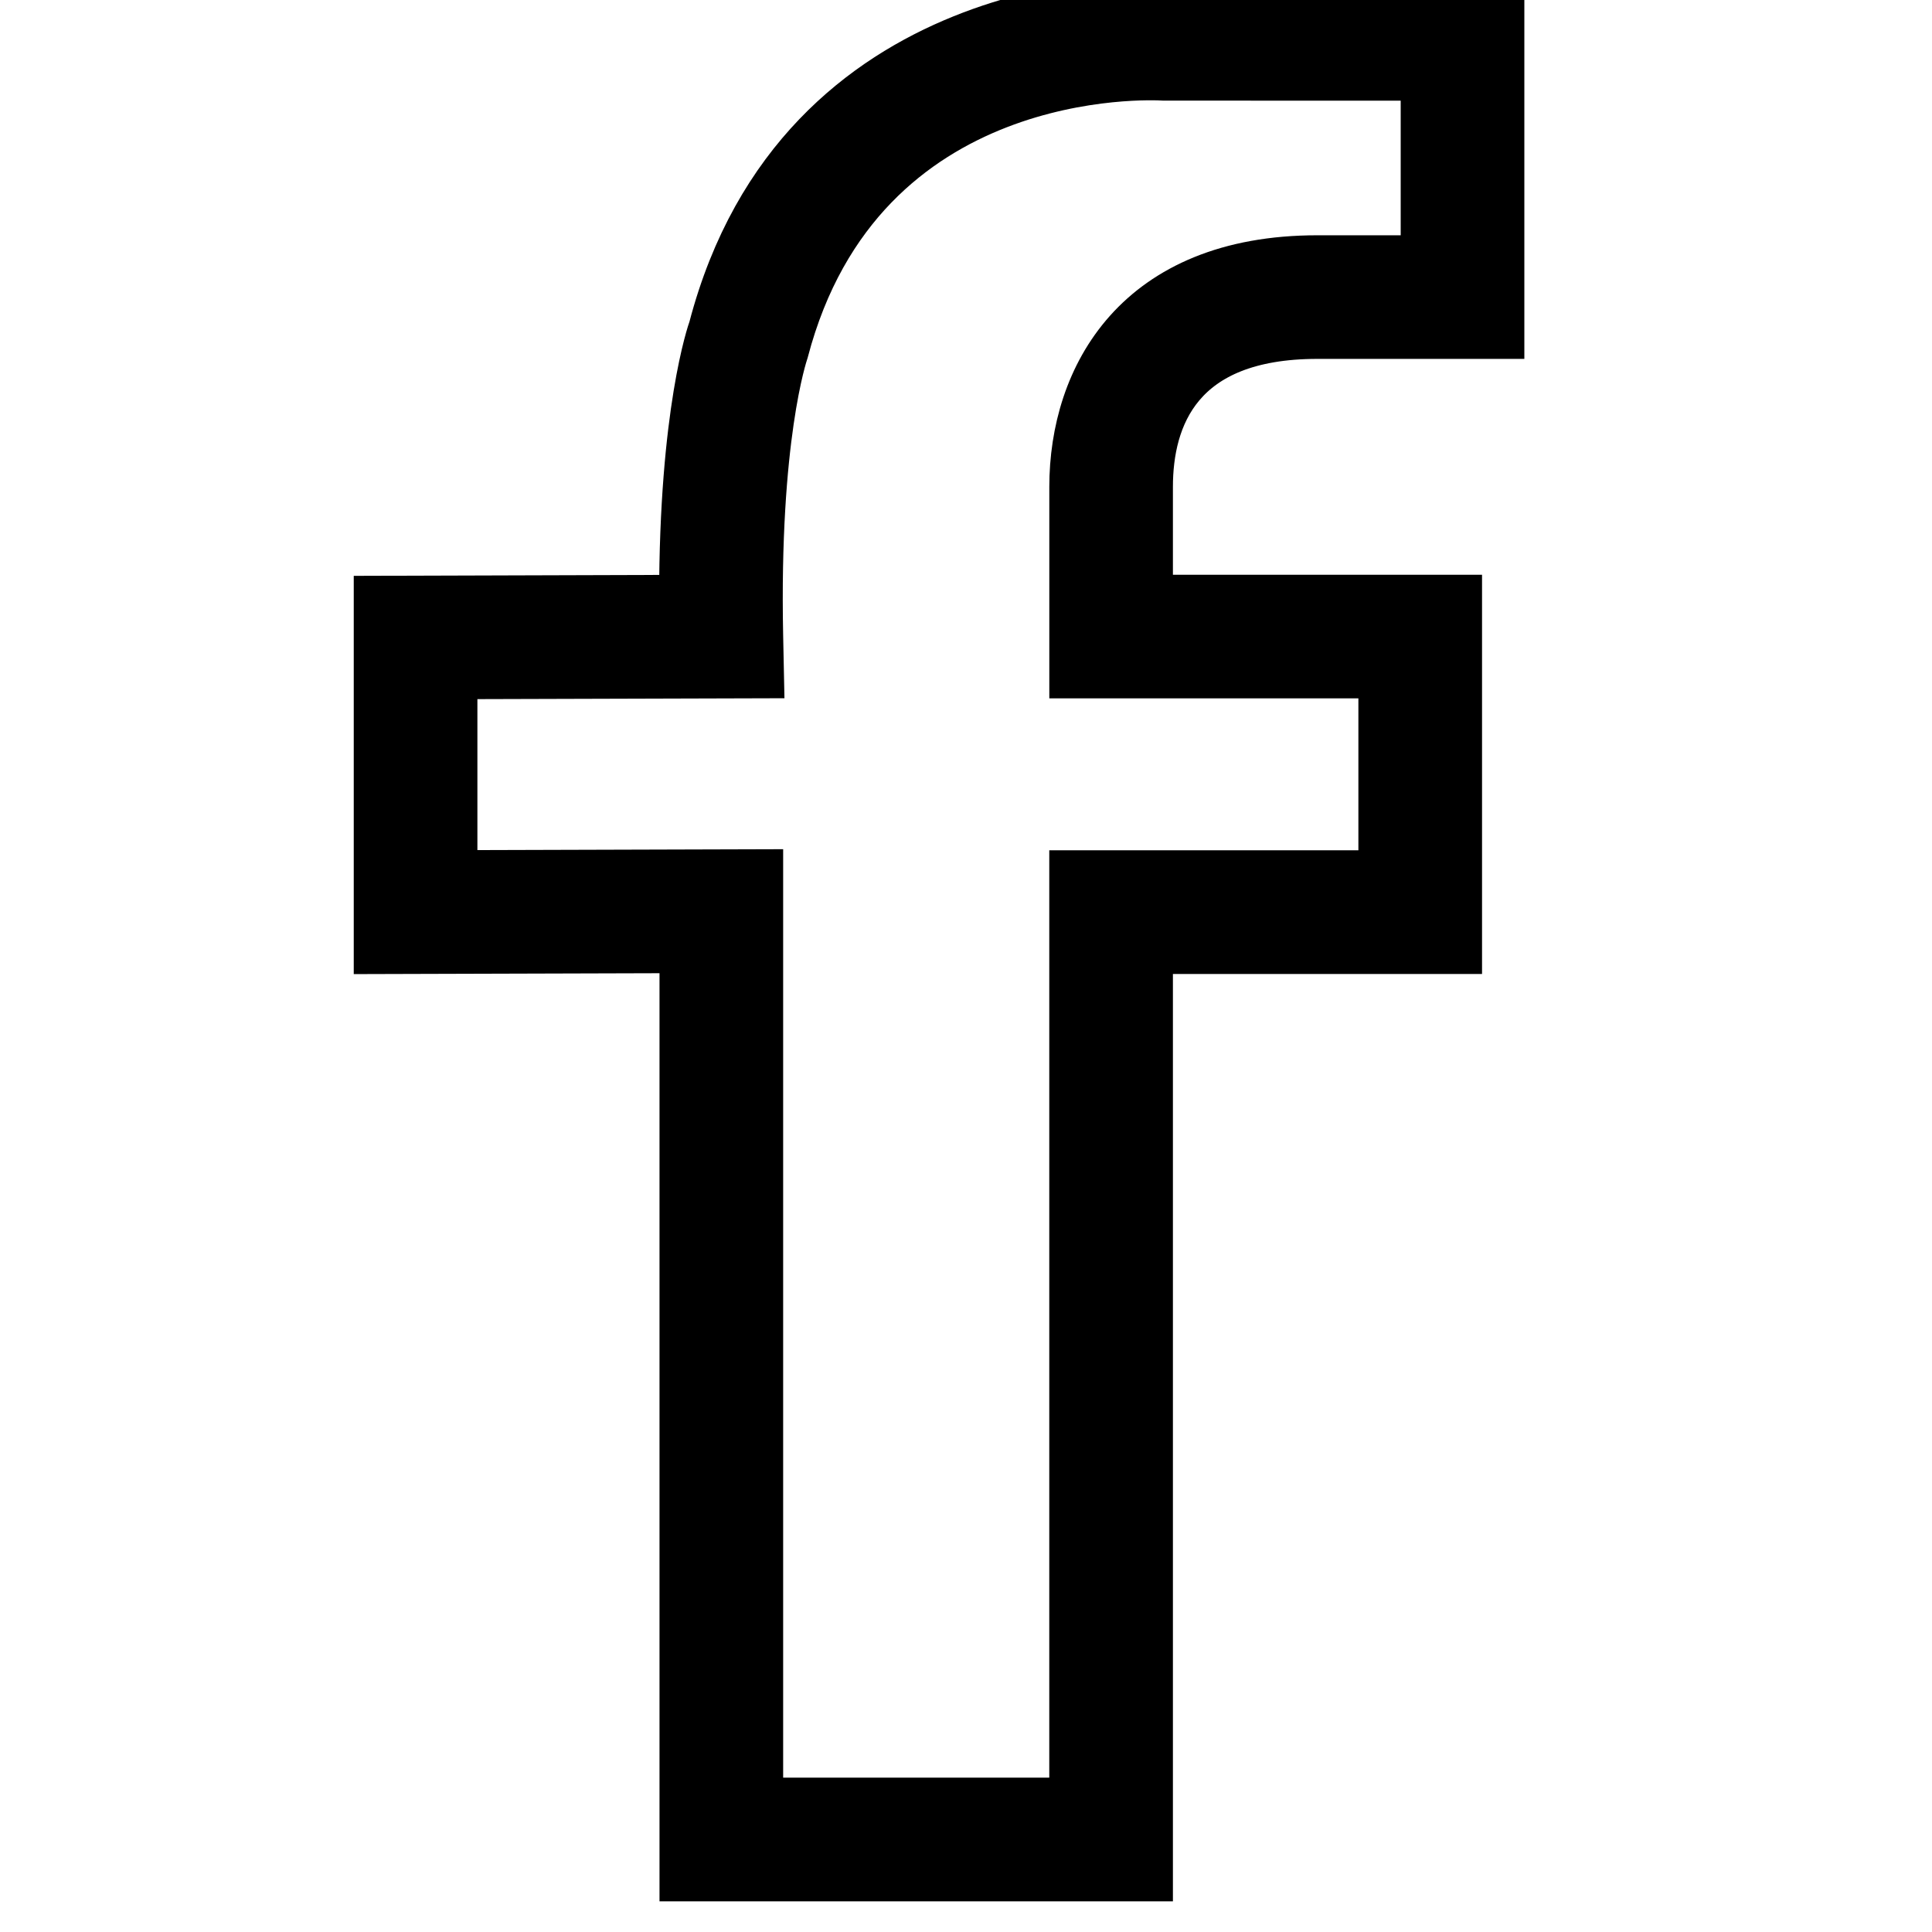
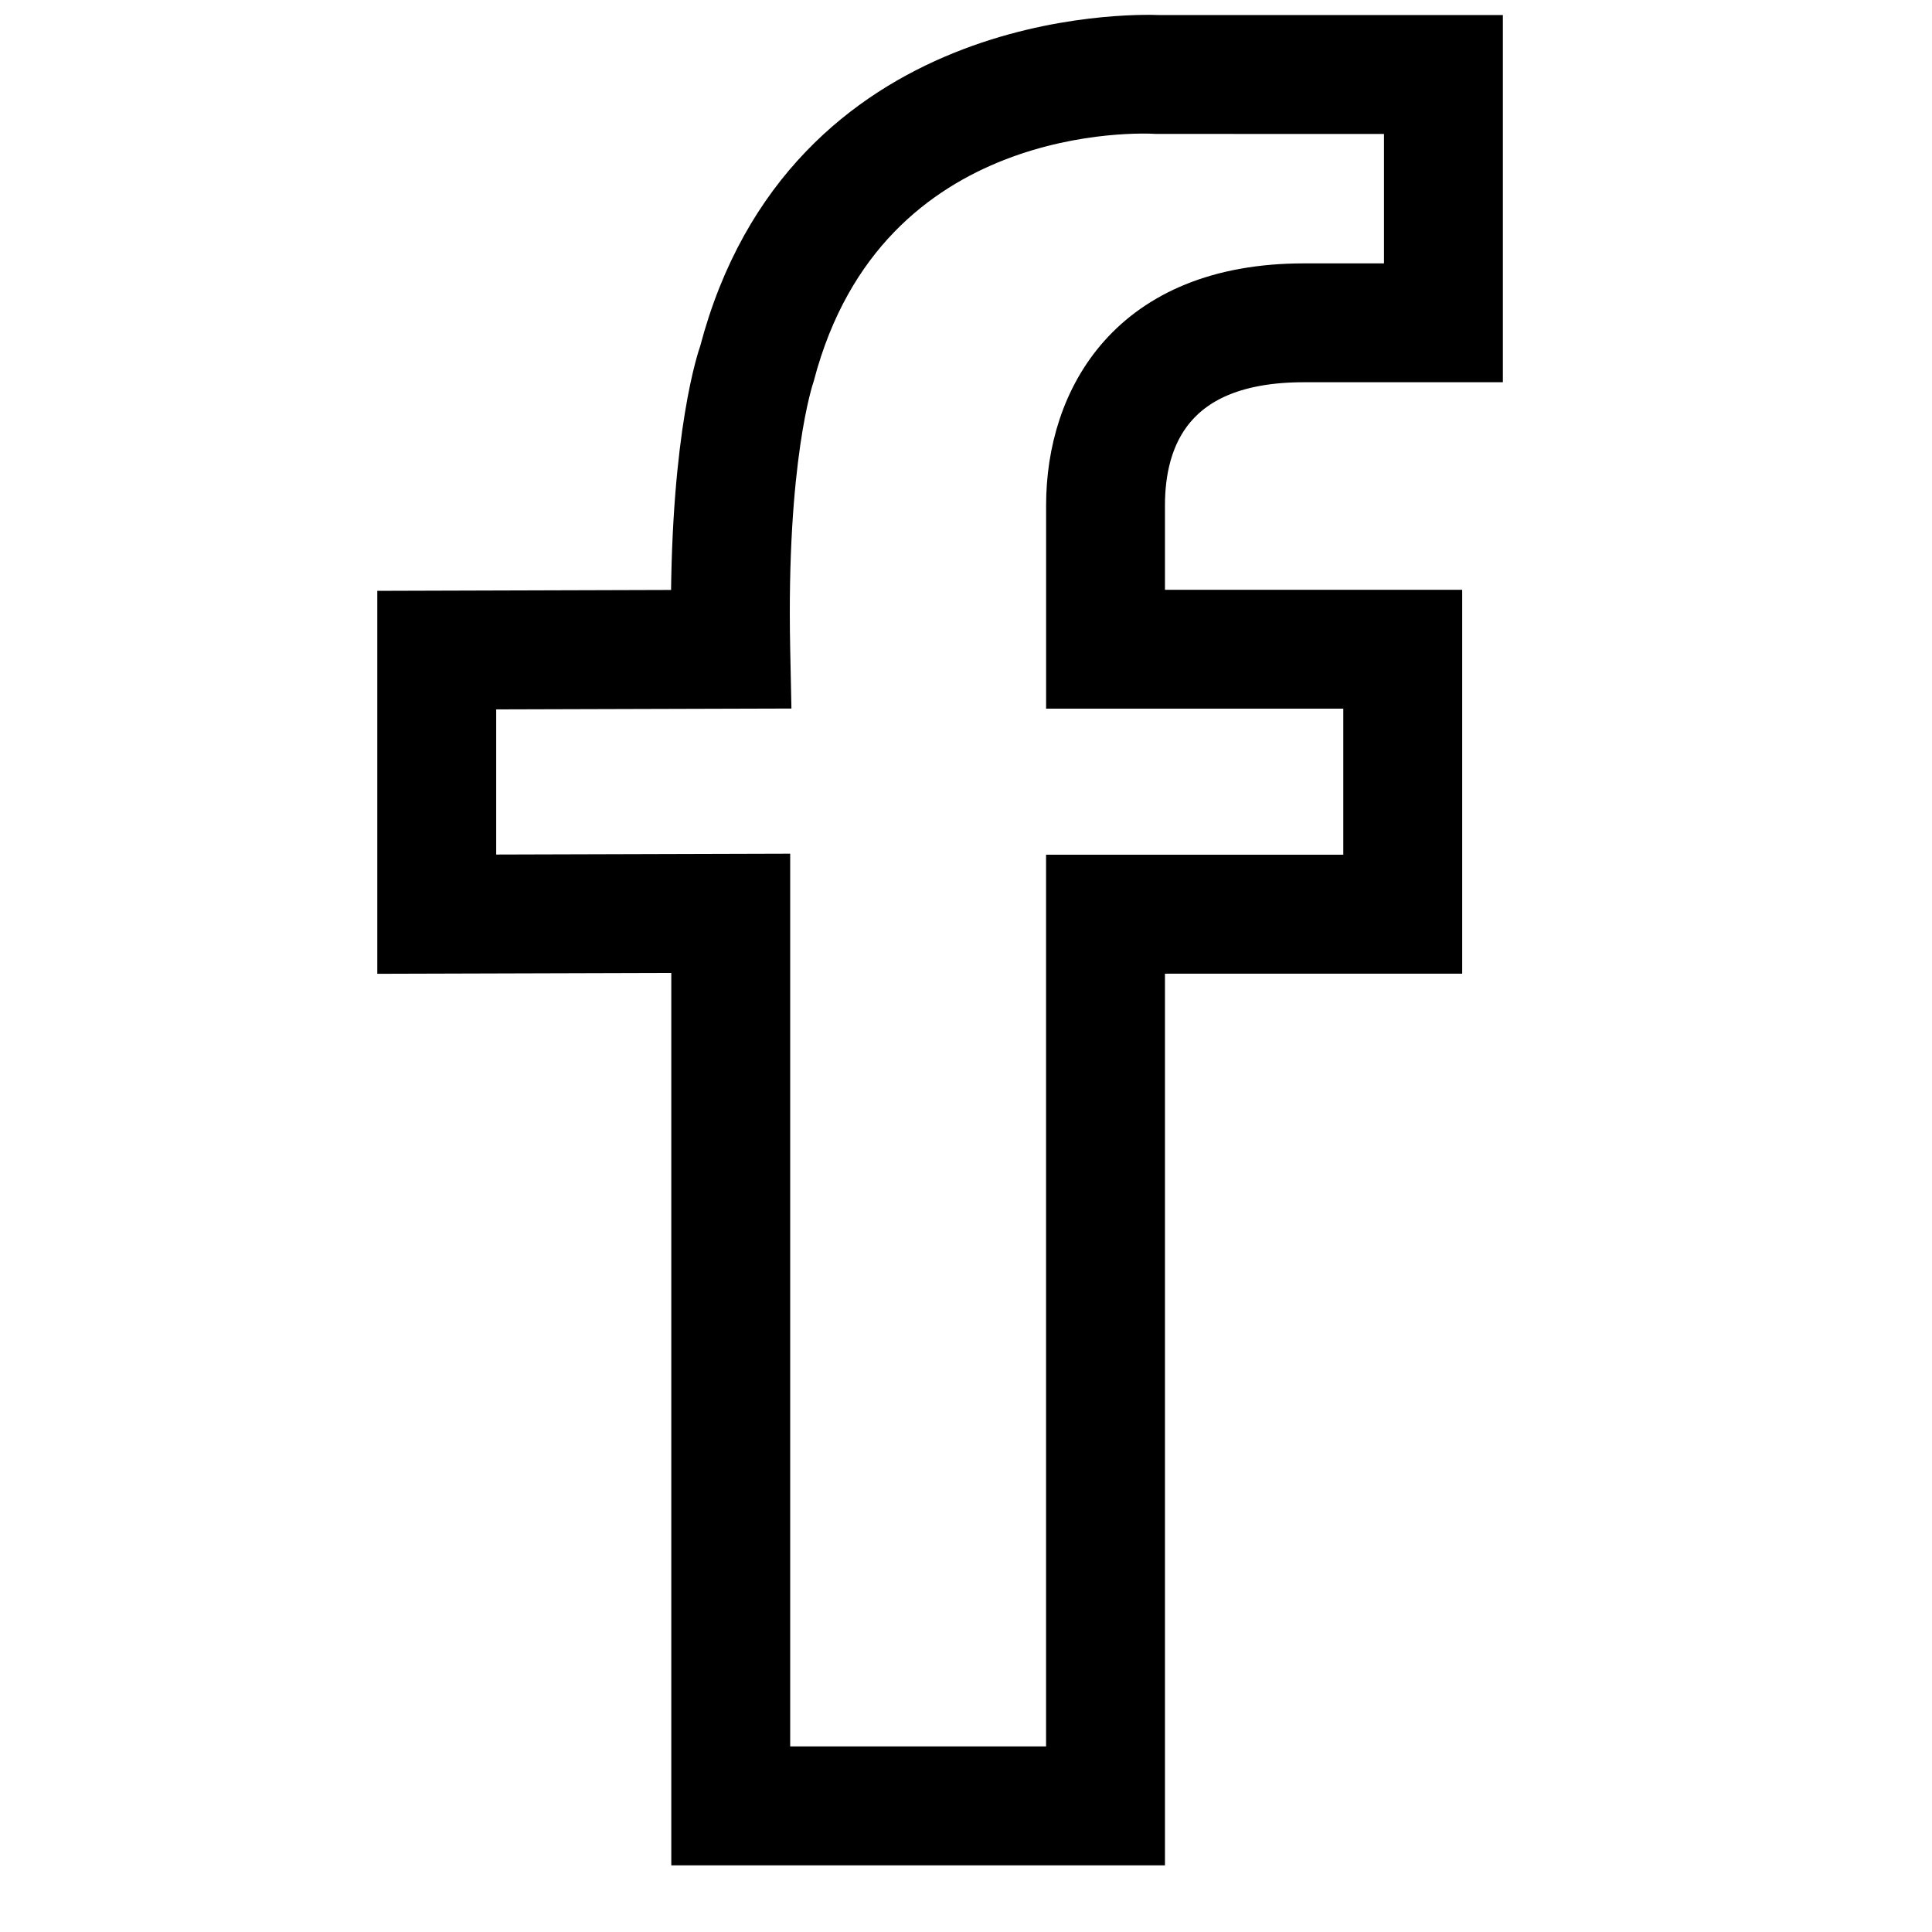
- <svg xmlns="http://www.w3.org/2000/svg" xml:space="preserve" width="800" height="800" stroke="#000" stroke-width="1.2" viewBox="0 0 50 50">
+ <svg xmlns="http://www.w3.org/2000/svg" xml:space="preserve" width="800" height="800" stroke="#000" stroke-width="1.2" viewBox="-1 -1 52 52">
  <path d="M34.094 8.688h4.756V.005h-8.643c-.721-.03-9.51-.198-11.788 8.489-.033.091-.761 2.157-.761 6.983l-7.903.024v9.107l7.913-.023v24.021h12.087v-24h8v-9.131h-8v-2.873c0-1.786.753-3.914 4.339-3.914m1.661 8.786v5.131h-8v24h-8.087V22.579l-7.913.023v-5.107l7.934-.023-.021-1.017c-.104-5.112.625-7.262.658-7.365 1.966-7.482 9.473-7.106 9.795-7.086l6.729.002v4.683h-2.756c-4.673 0-6.338 3.054-6.338 5.912v4.873z" />
</svg>
